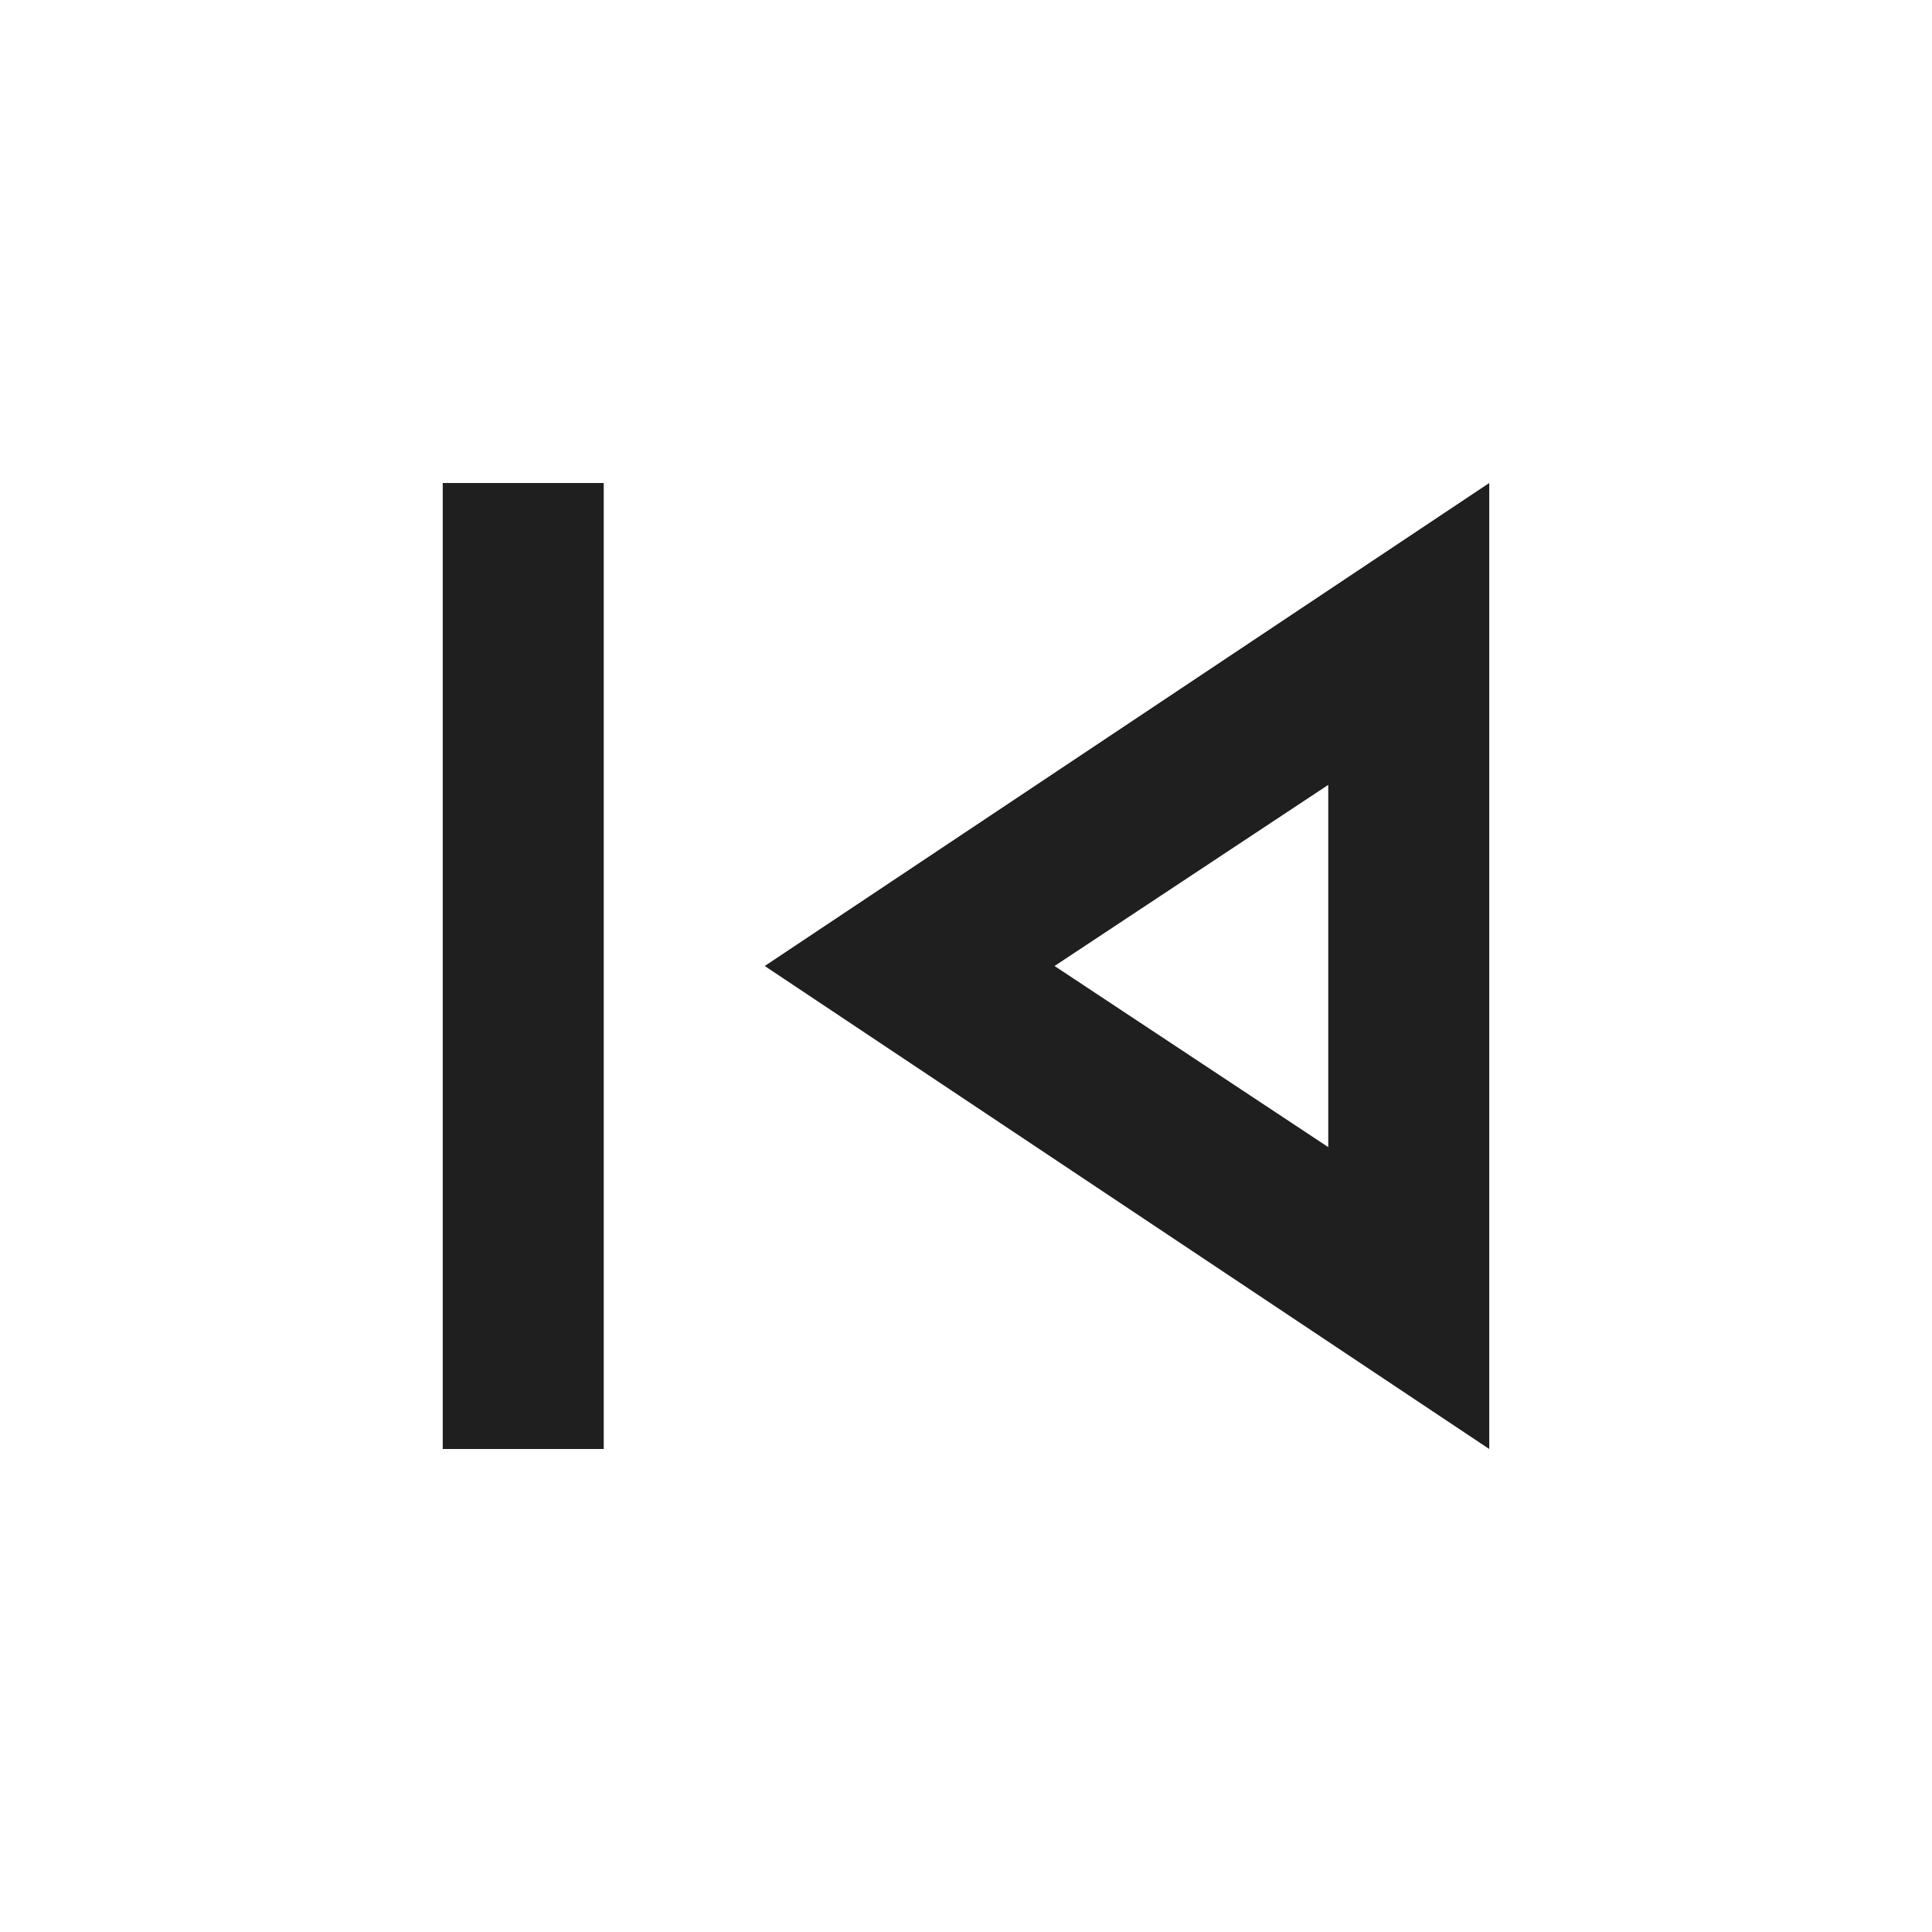
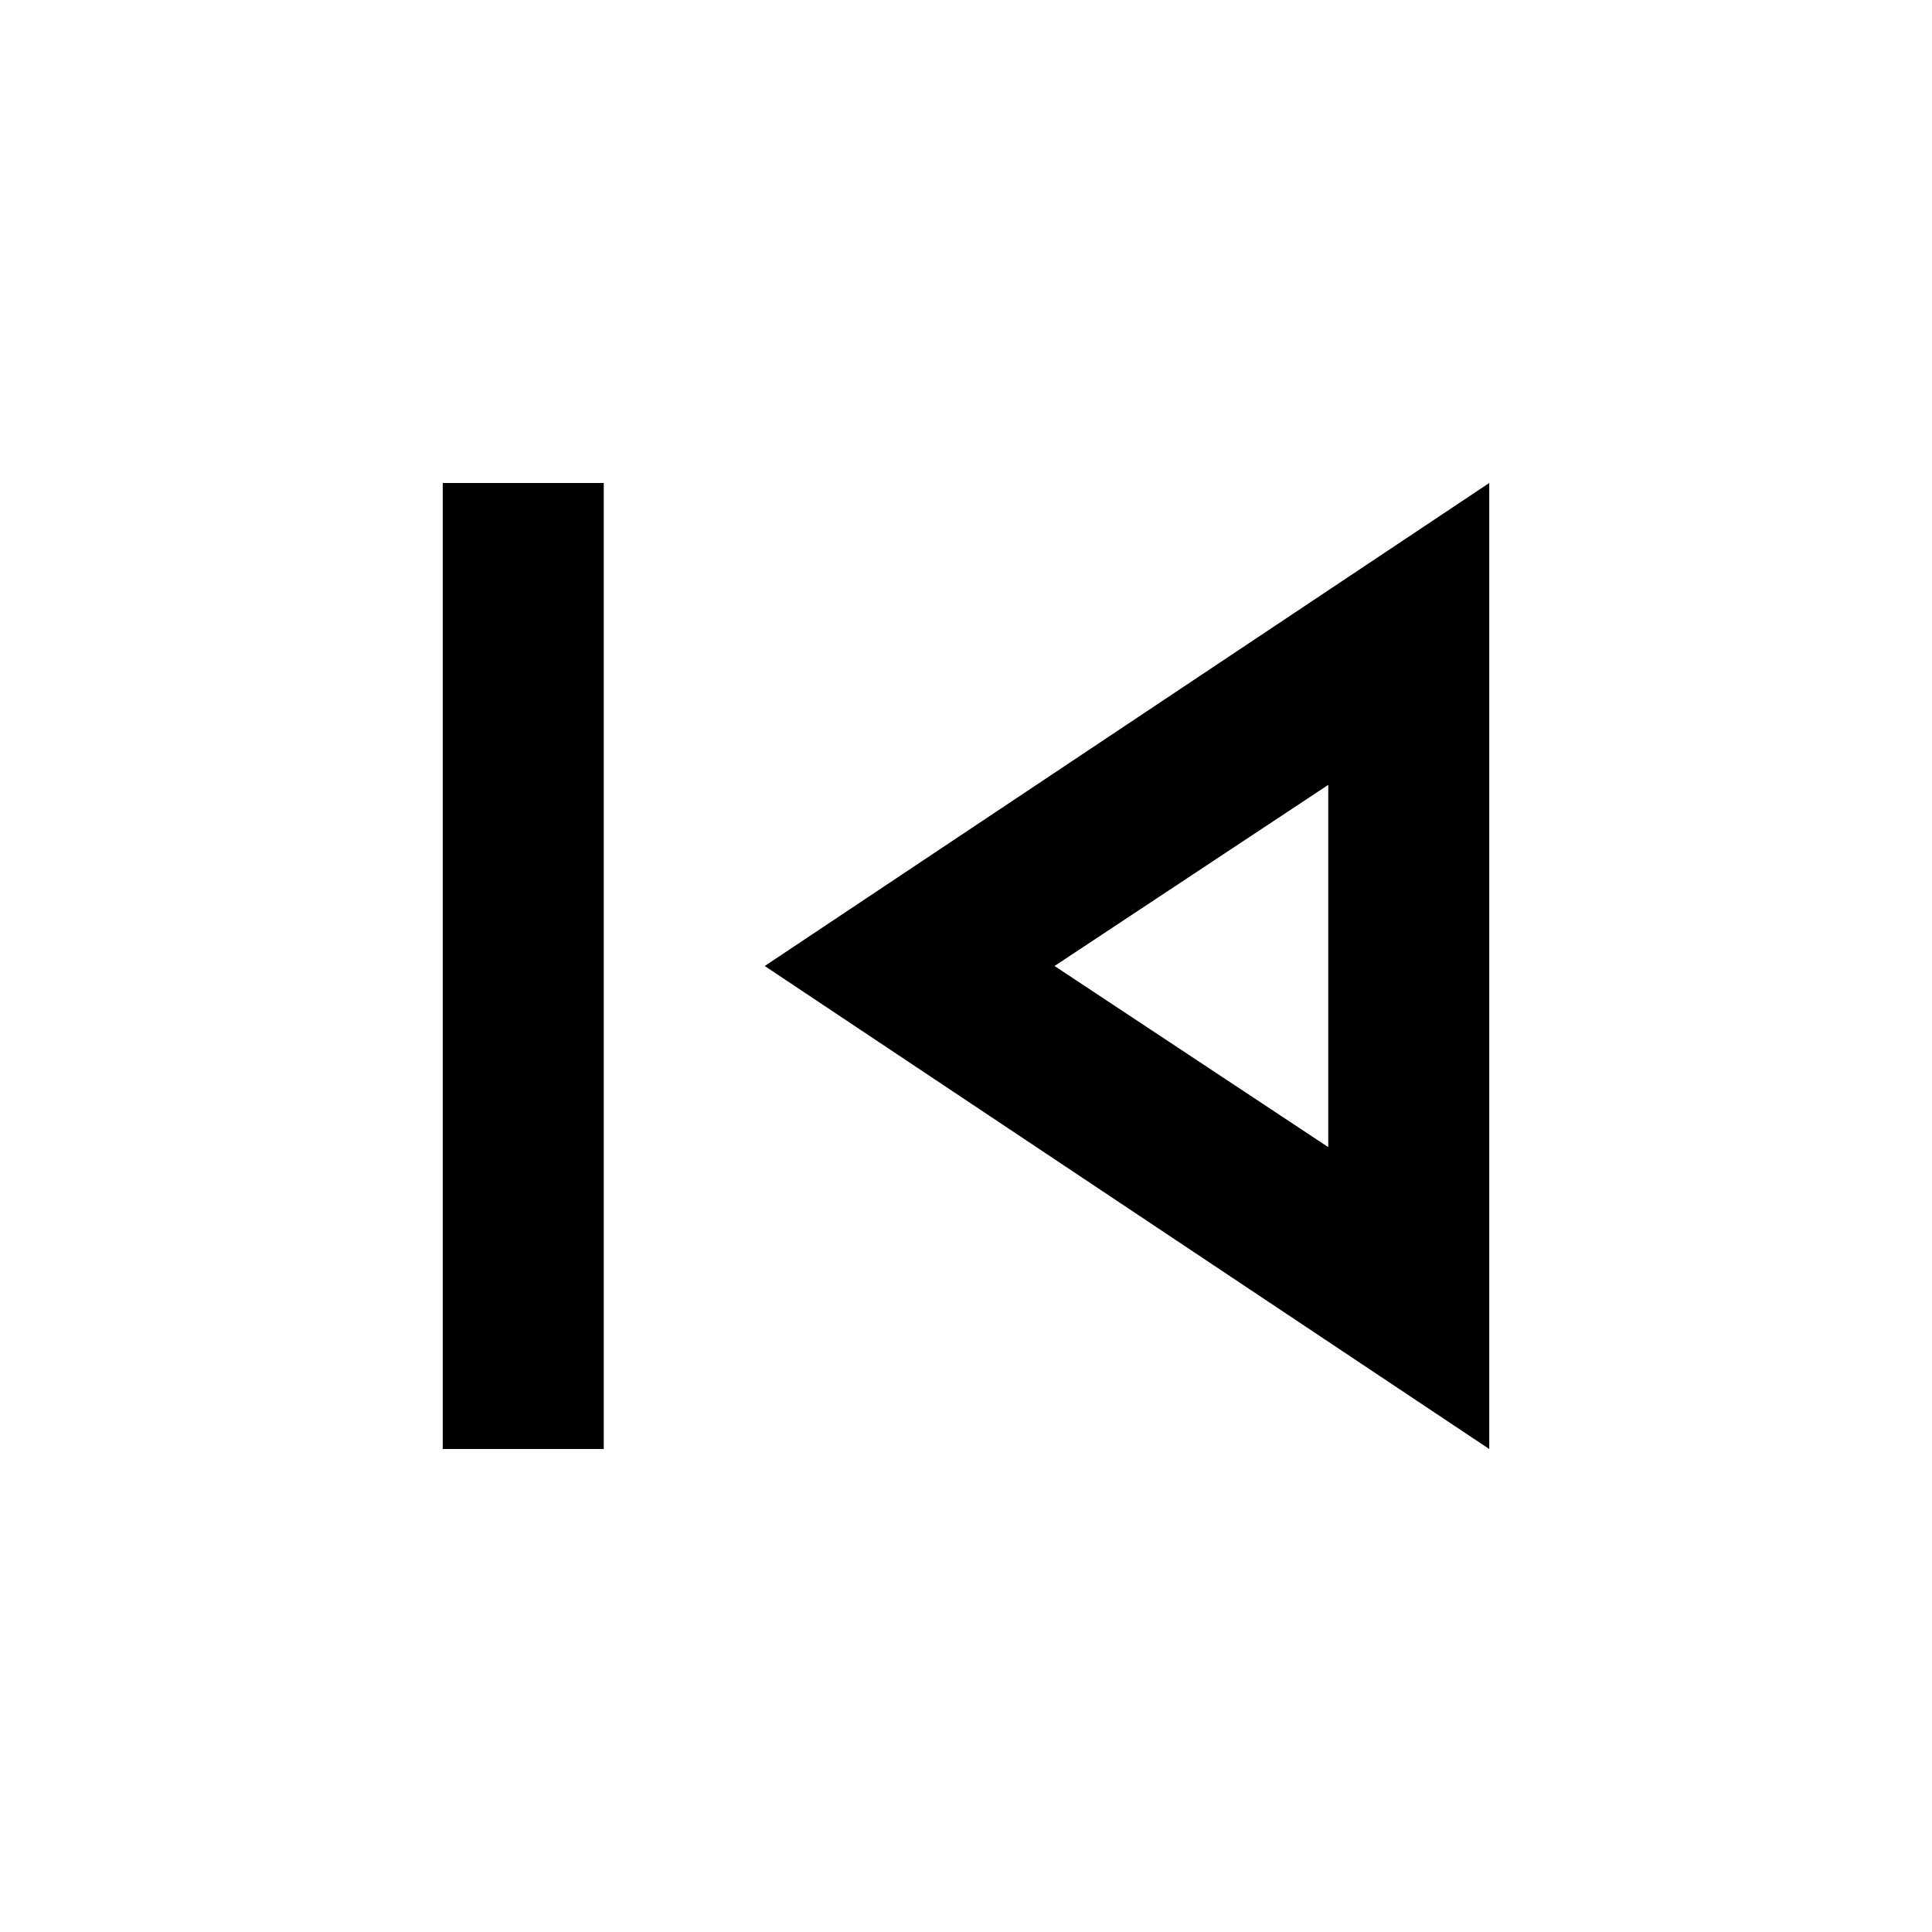
- <svg xmlns="http://www.w3.org/2000/svg" height="24px" viewBox="0 -960 960 960" width="24px" fill="#1f1f1f">
+ <svg xmlns="http://www.w3.org/2000/svg" height="24px" viewBox="0 -960 960 960" width="24px" fill="currentColor">
  <path d="M220-240v-480h80v480h-80Zm520 0L380-480l360-240v480Zm-80-240Zm0 90v-180l-136 90 136 90Z" />
</svg>
